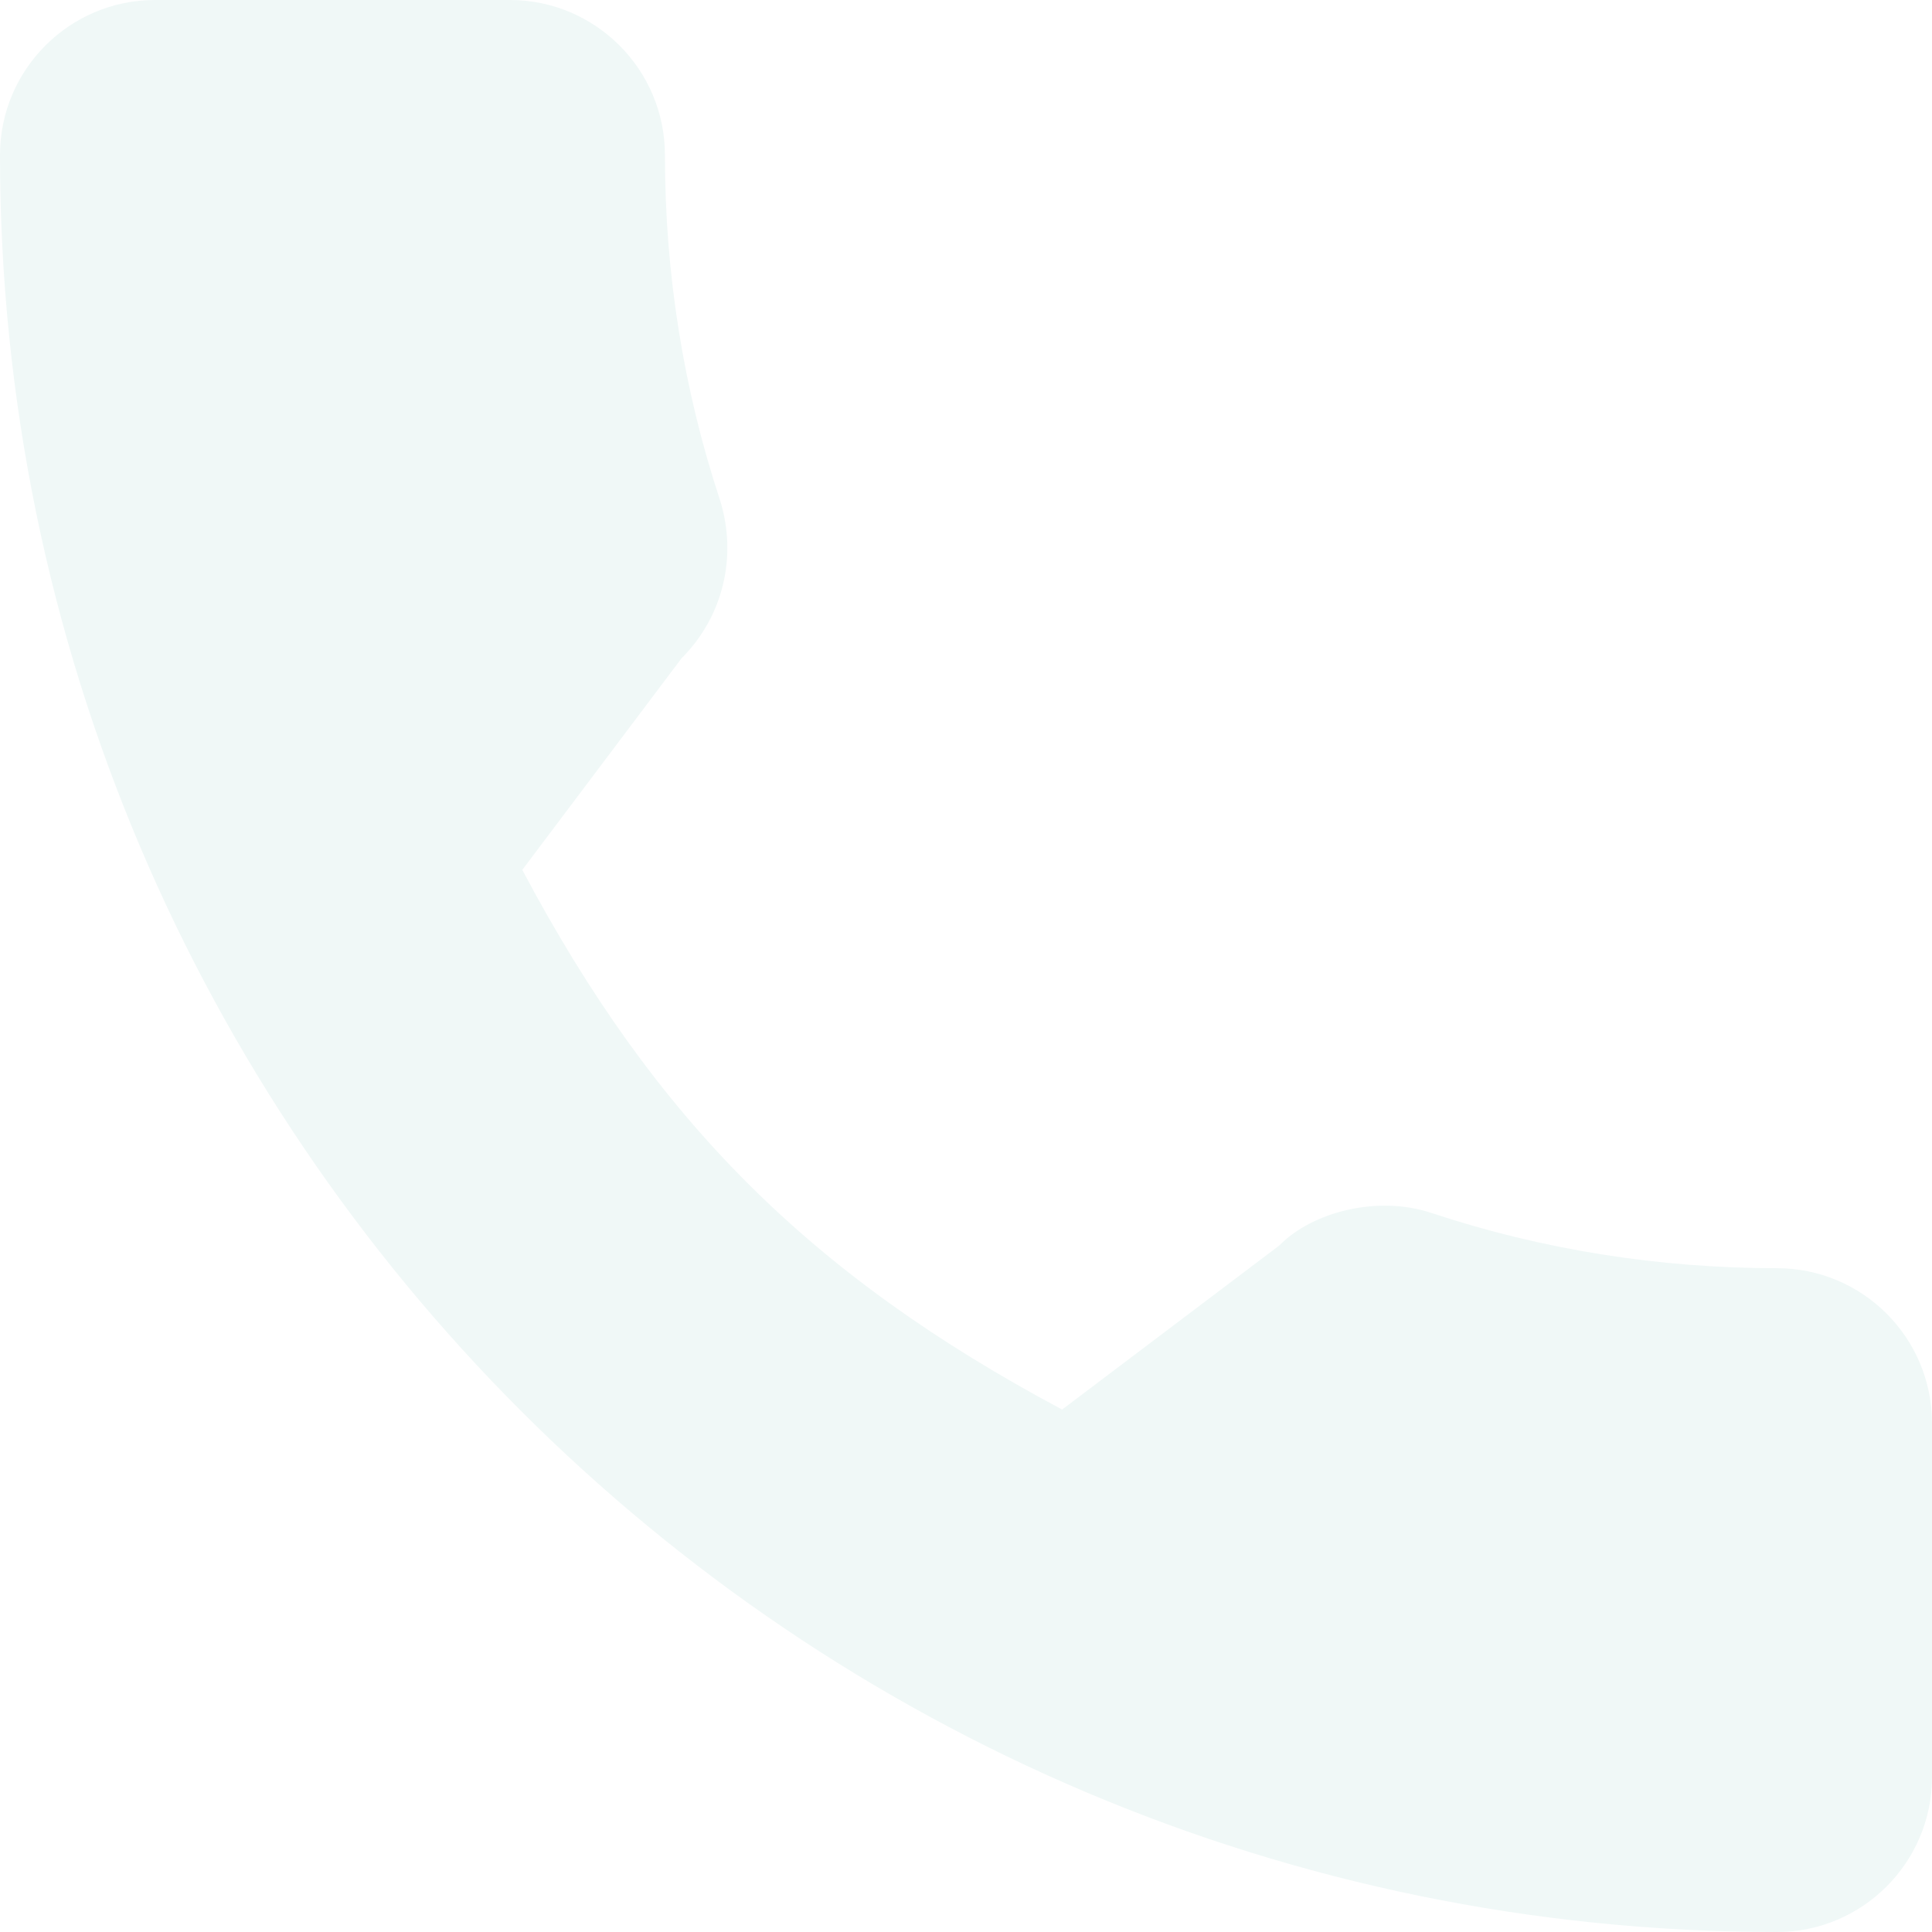
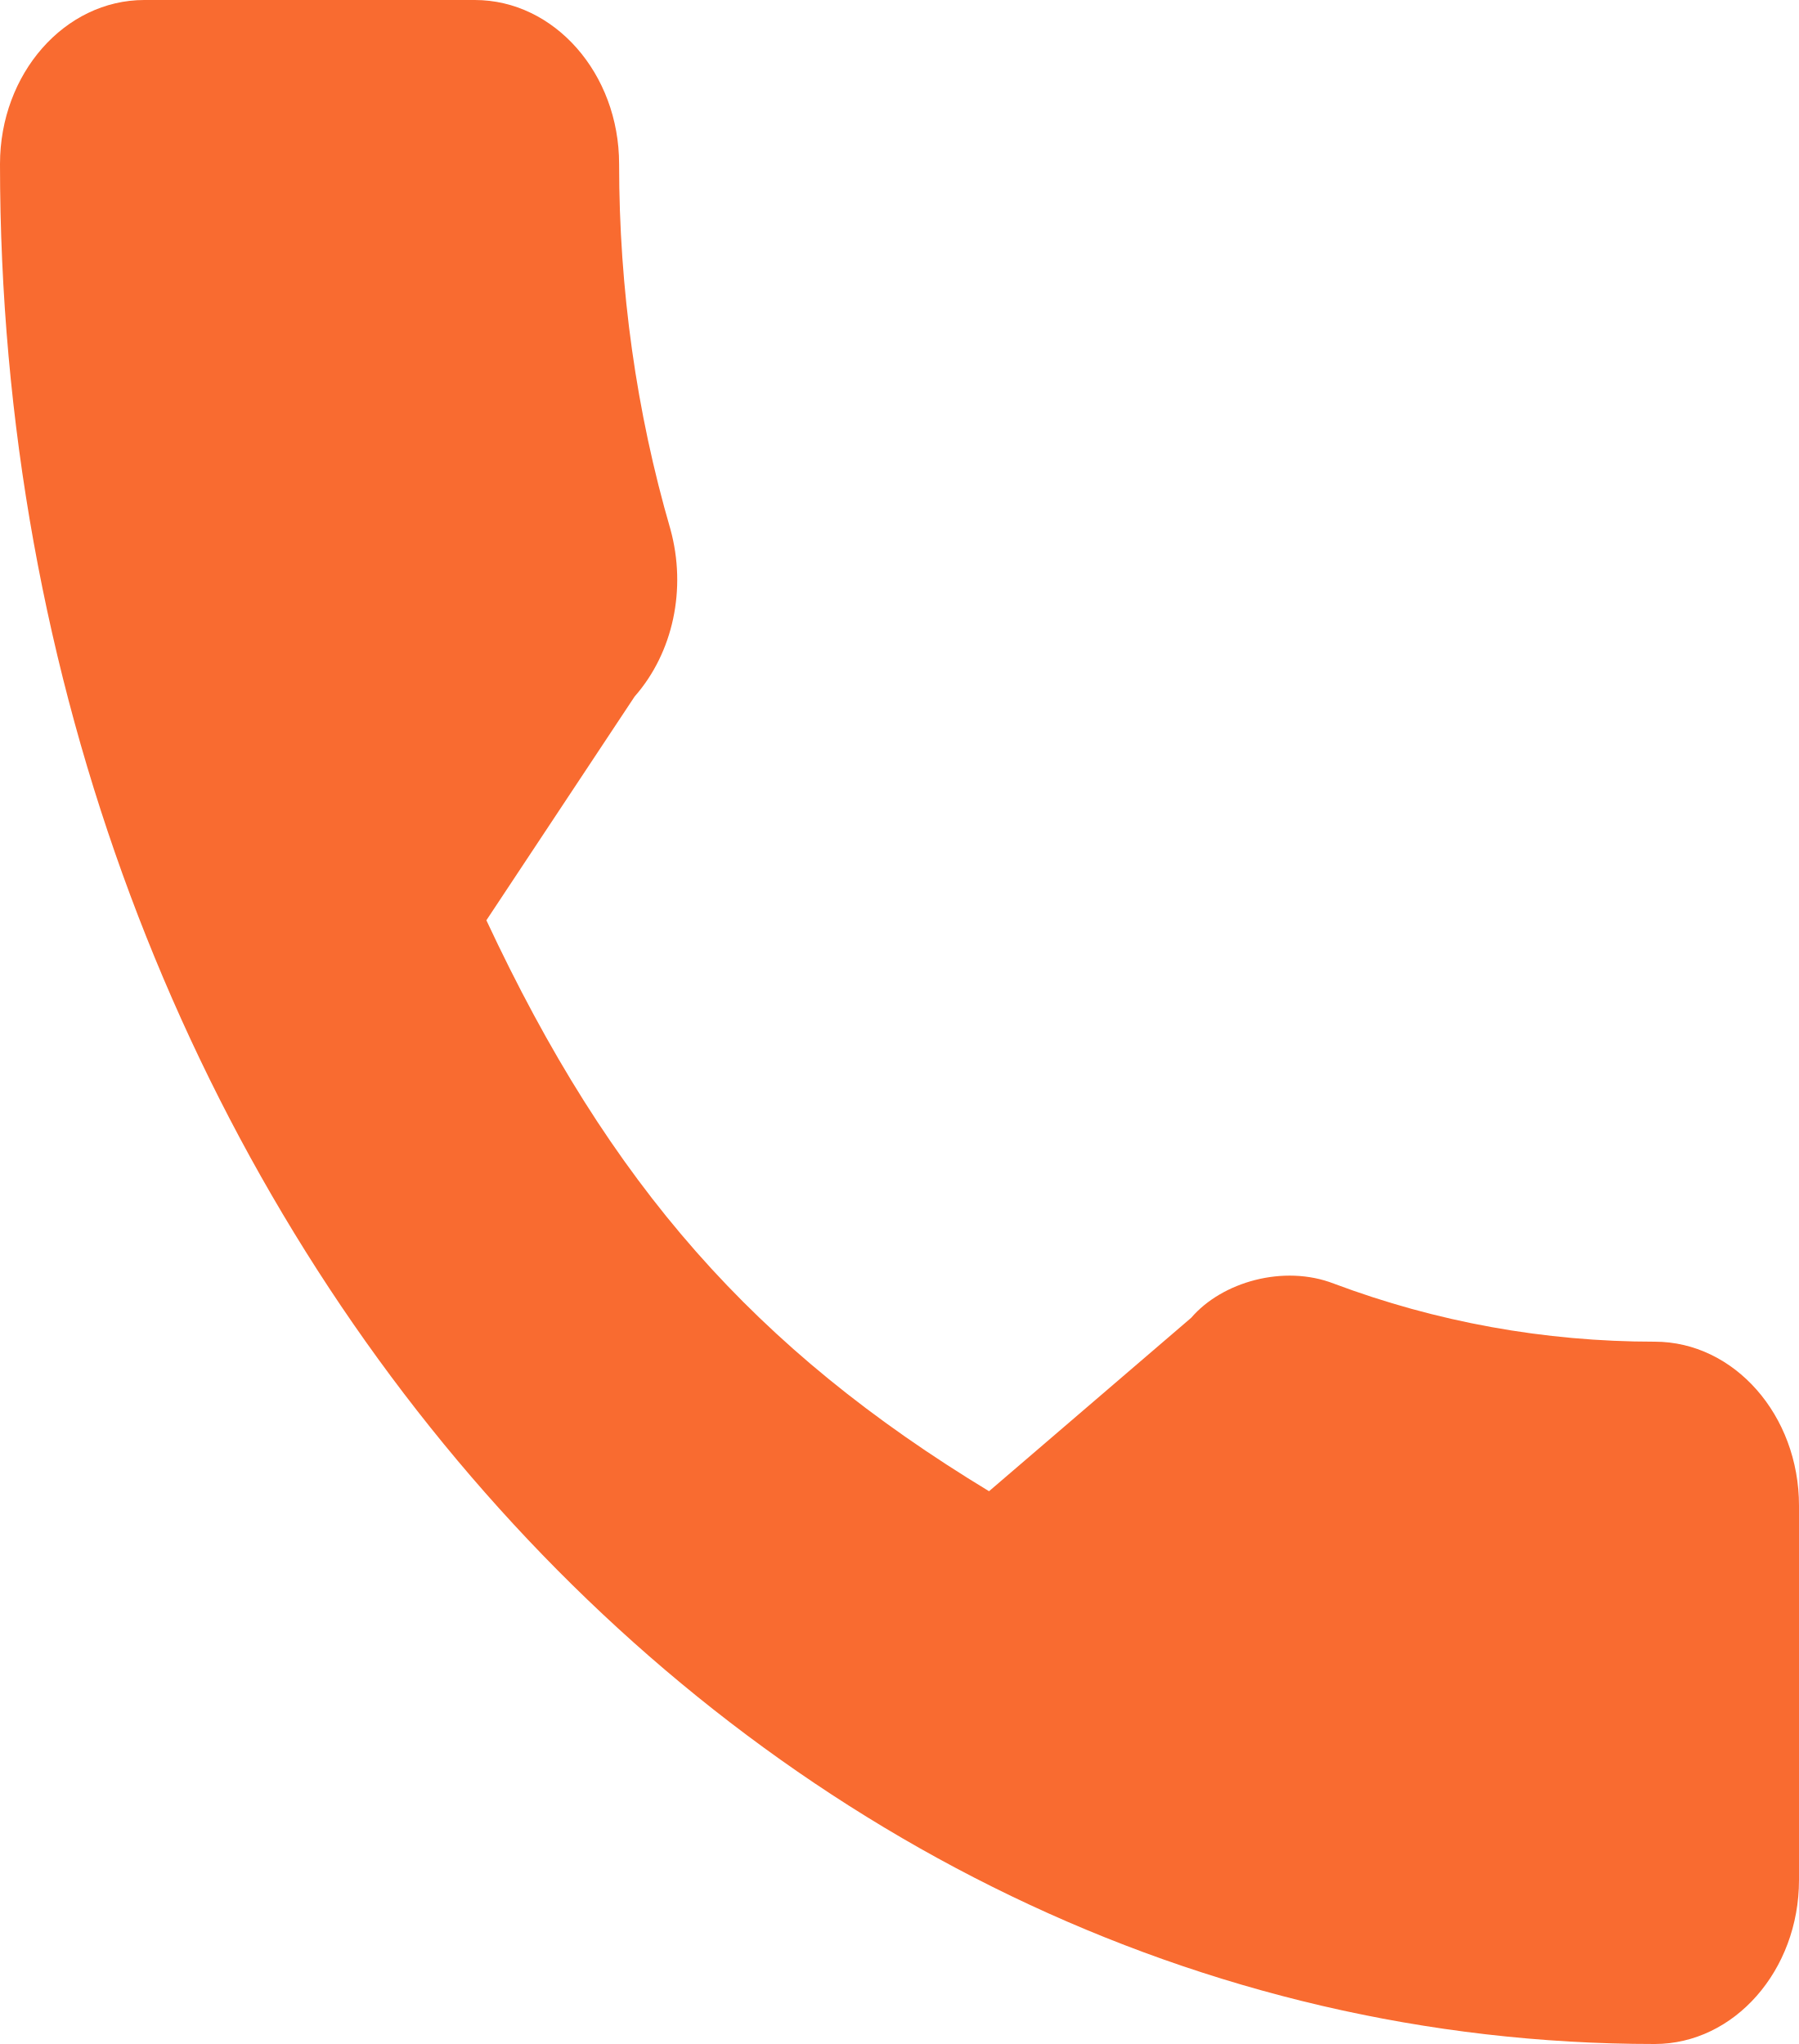
- <svg xmlns="http://www.w3.org/2000/svg" width="12" height="12" viewBox="0 0 12 12" fill="none">
-   <path d="M11.037 7.877C10.302 7.877 9.581 7.762 8.897 7.536C8.562 7.421 8.151 7.526 7.946 7.736L6.597 8.755C5.032 7.92 4.068 6.956 3.244 5.403L4.233 4.089C4.49 3.832 4.582 3.458 4.472 3.106C4.245 2.419 4.13 1.698 4.13 0.963C4.13 0.432 3.698 -0 3.167 -0H0.963C0.432 -0 0 0.432 0 0.963C0 7.049 4.951 12 11.037 12C11.568 12 12 11.568 12 11.037V8.839C12 8.308 11.568 7.877 11.037 7.877Z" fill="#F0F8F7" />
+ <svg xmlns="http://www.w3.org/2000/svg" width="22" height="25" viewBox="0 0 22 25" fill="none">
+   <path d="M20.235 16.41C18.888 16.41 17.565 16.17 16.312 15.7C15.698 15.462 14.943 15.68 14.568 16.117L12.095 18.239C9.226 16.499 7.459 14.492 5.948 11.256L7.761 8.519C8.231 7.984 8.4 7.204 8.198 6.471C7.782 5.04 7.571 3.537 7.571 2.006C7.571 0.9 6.779 0 5.806 0H1.765C0.792 0 0 0.9 0 2.006C0 14.685 9.077 25 20.235 25C21.208 25 22 24.1 22 22.994V18.416C22 17.31 21.208 16.41 20.235 16.41Z" fill="#F96B30" />
</svg>
